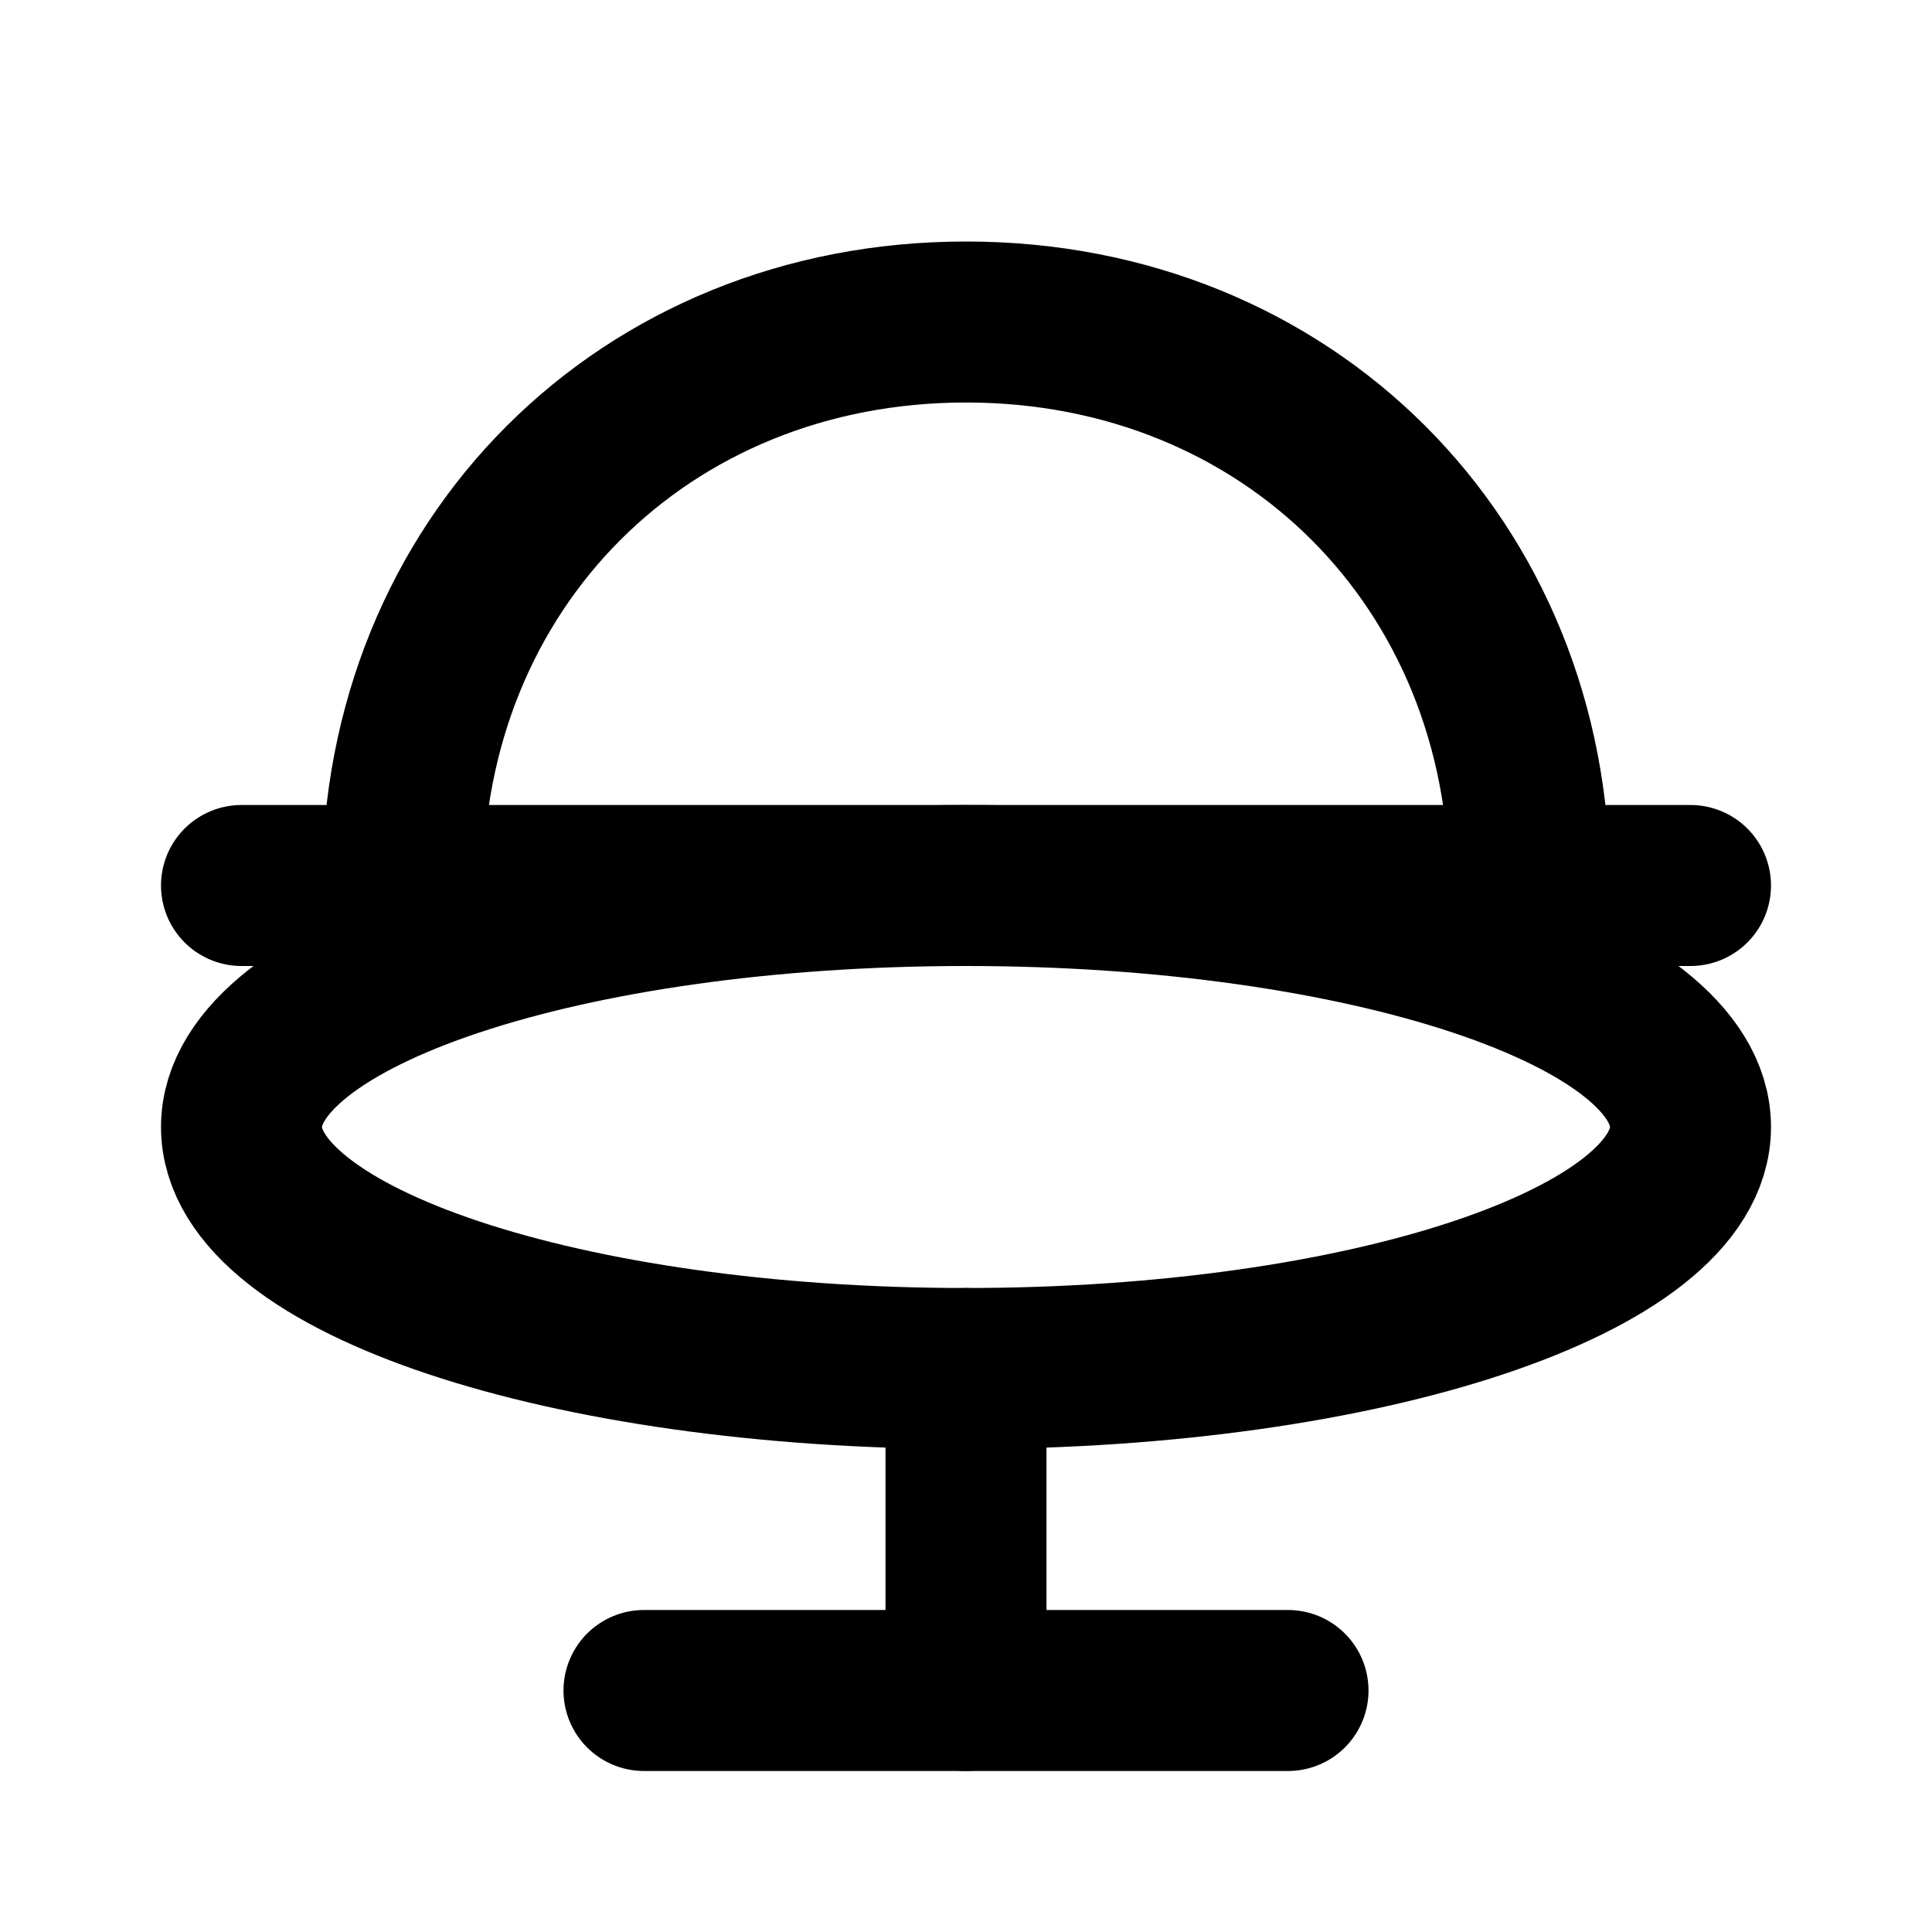
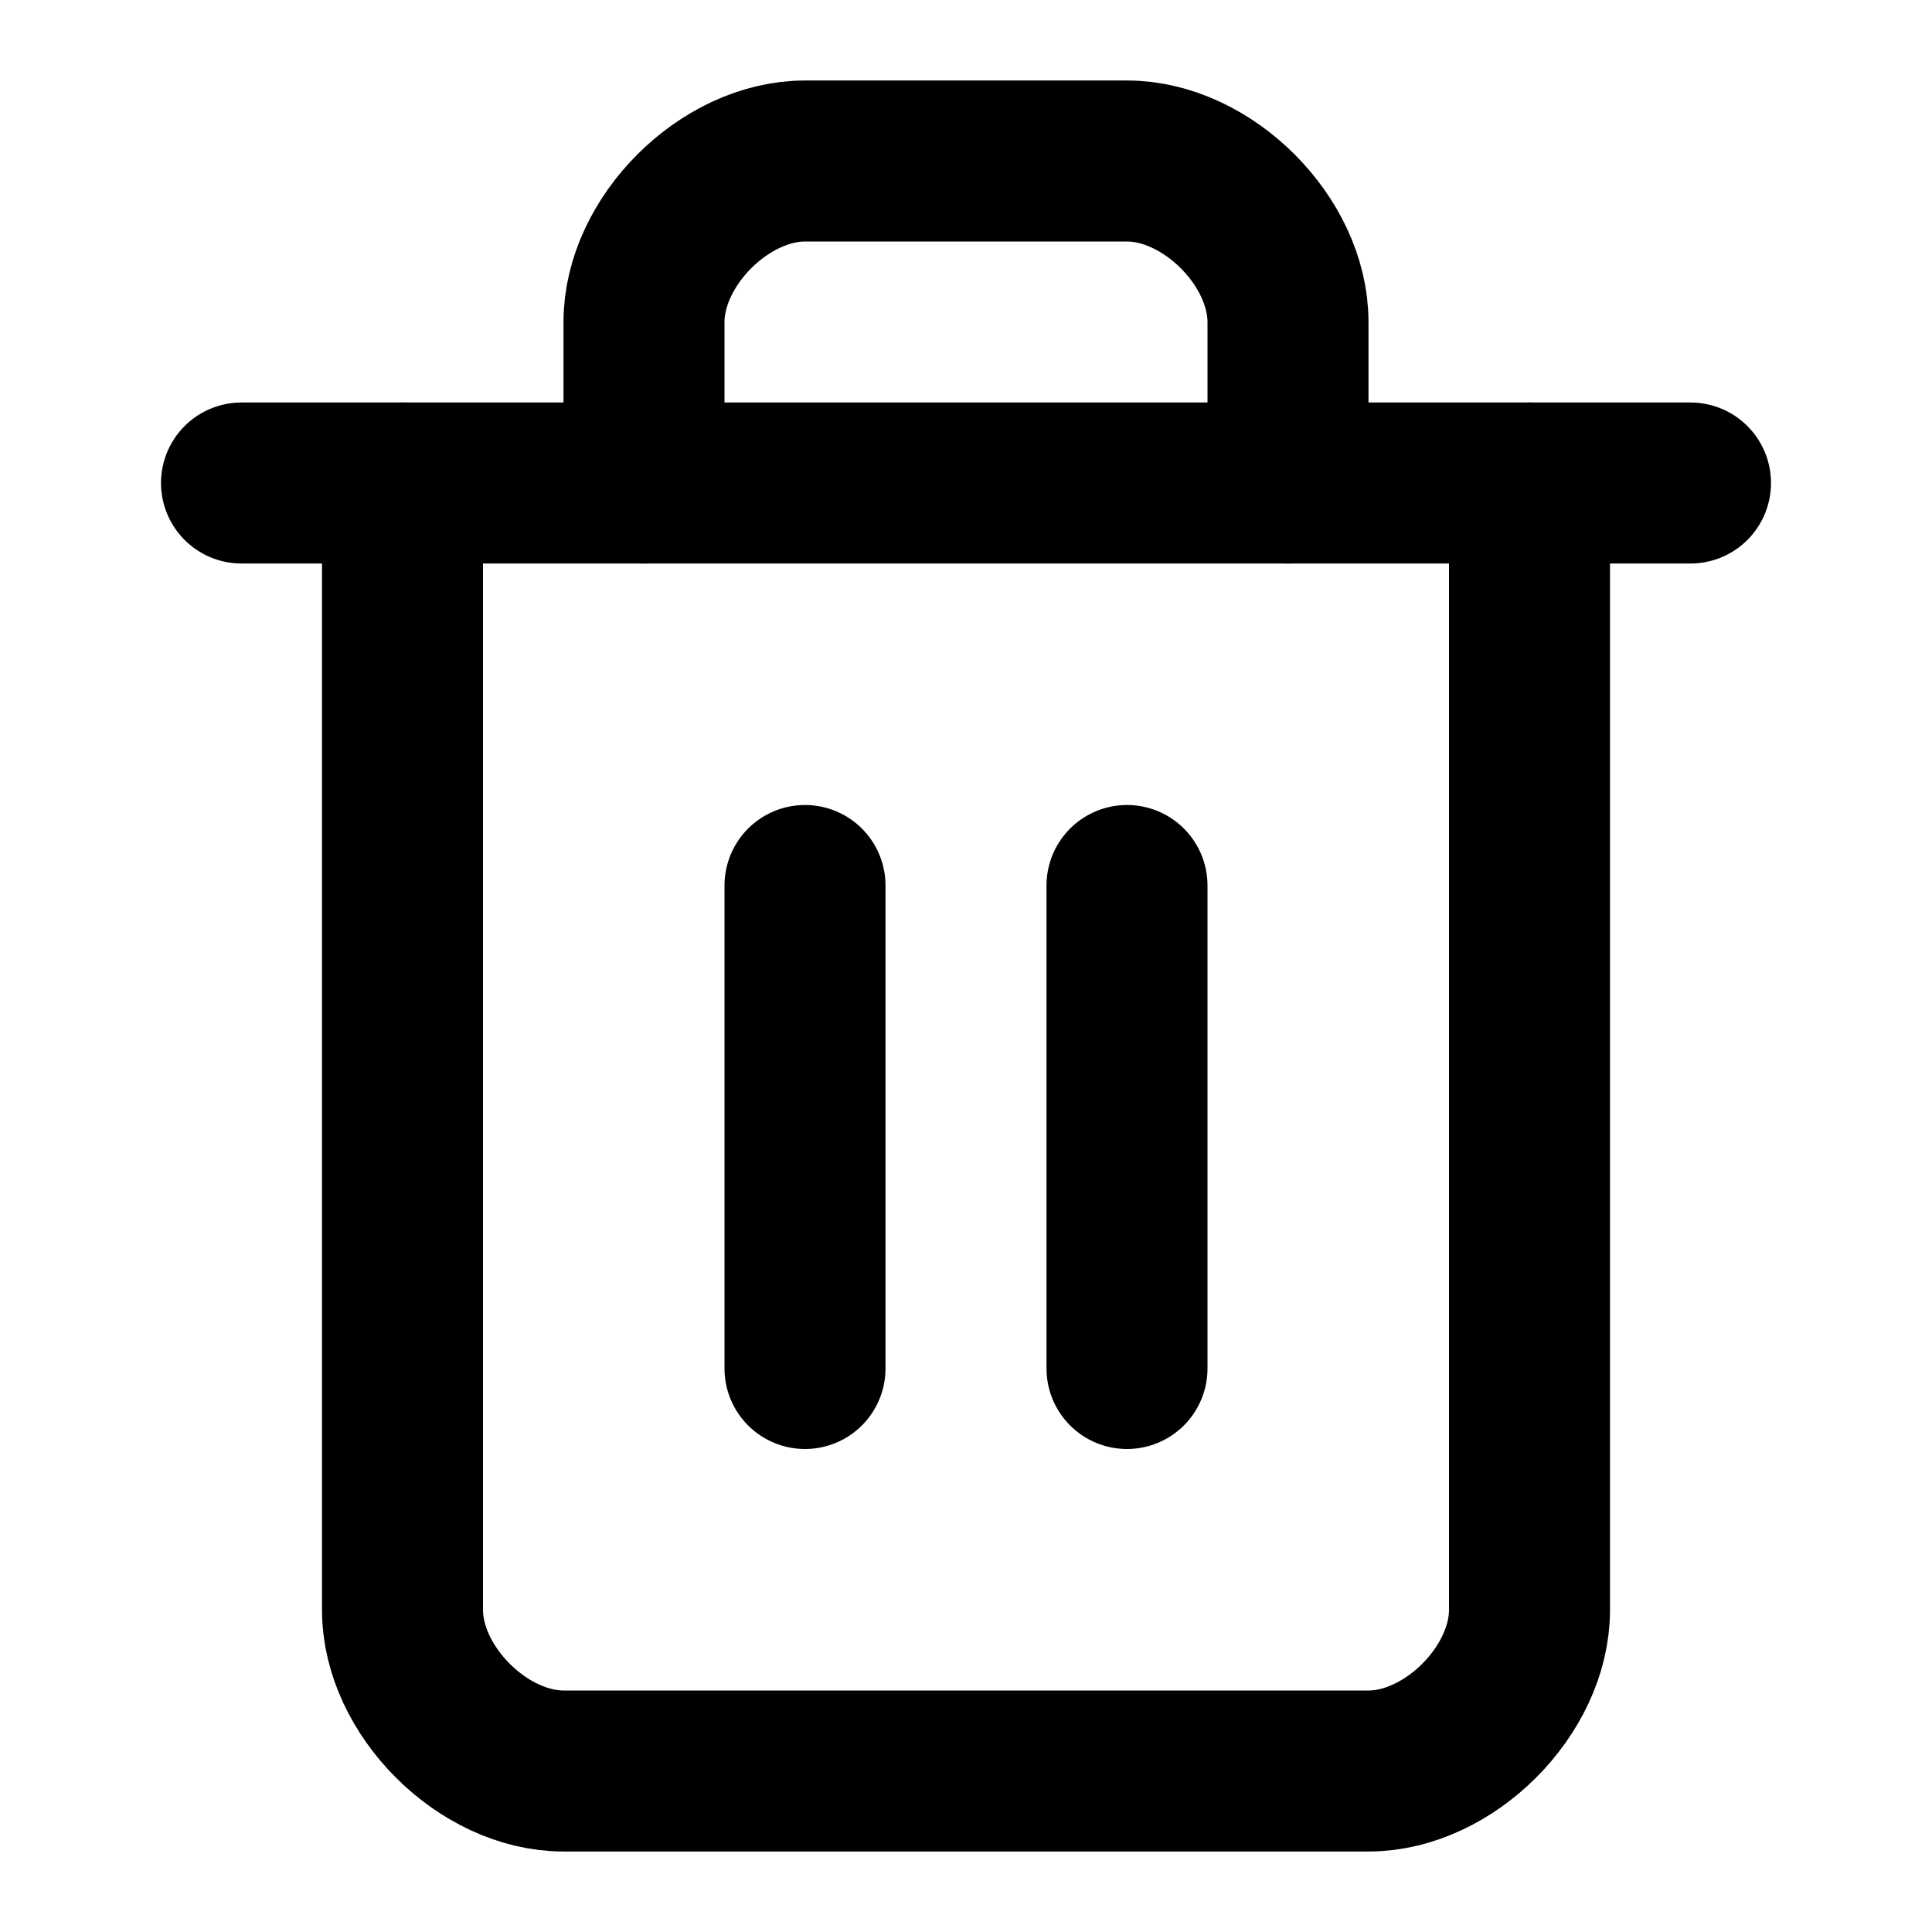
- <svg xmlns="http://www.w3.org/2000/svg" viewBox="0 0 24 24" fill="none" stroke="currentColor" stroke-width="2" stroke-linecap="round" stroke-linejoin="round">
-   <path d="M3 11h18" />
-   <path d="M5 11c0-4 3-7 7-7s7 3 7 7" />
-   <ellipse cx="12" cy="14" rx="9" ry="3" />
-   <path d="M12 17v4" />
-   <path d="M8 21h8" />
+ <svg xmlns="http://www.w3.org/2000/svg" width="24" height="24" viewBox="0 0 24 24" fill="none" stroke="currentColor" stroke-width="2" stroke-linecap="round" stroke-linejoin="round">
+   <path d="M3 6h18" />
+   <path d="M19 6v14c0 1-1 2-2 2H7c-1 0-2-1-2-2V6" />
+   <path d="M8 6V4c0-1 1-2 2-2h4c1 0 2 1 2 2v2" />
+   <line x1="10" x2="10" y1="11" y2="17" />
+   <line x1="14" x2="14" y1="11" y2="17" />
</svg>
